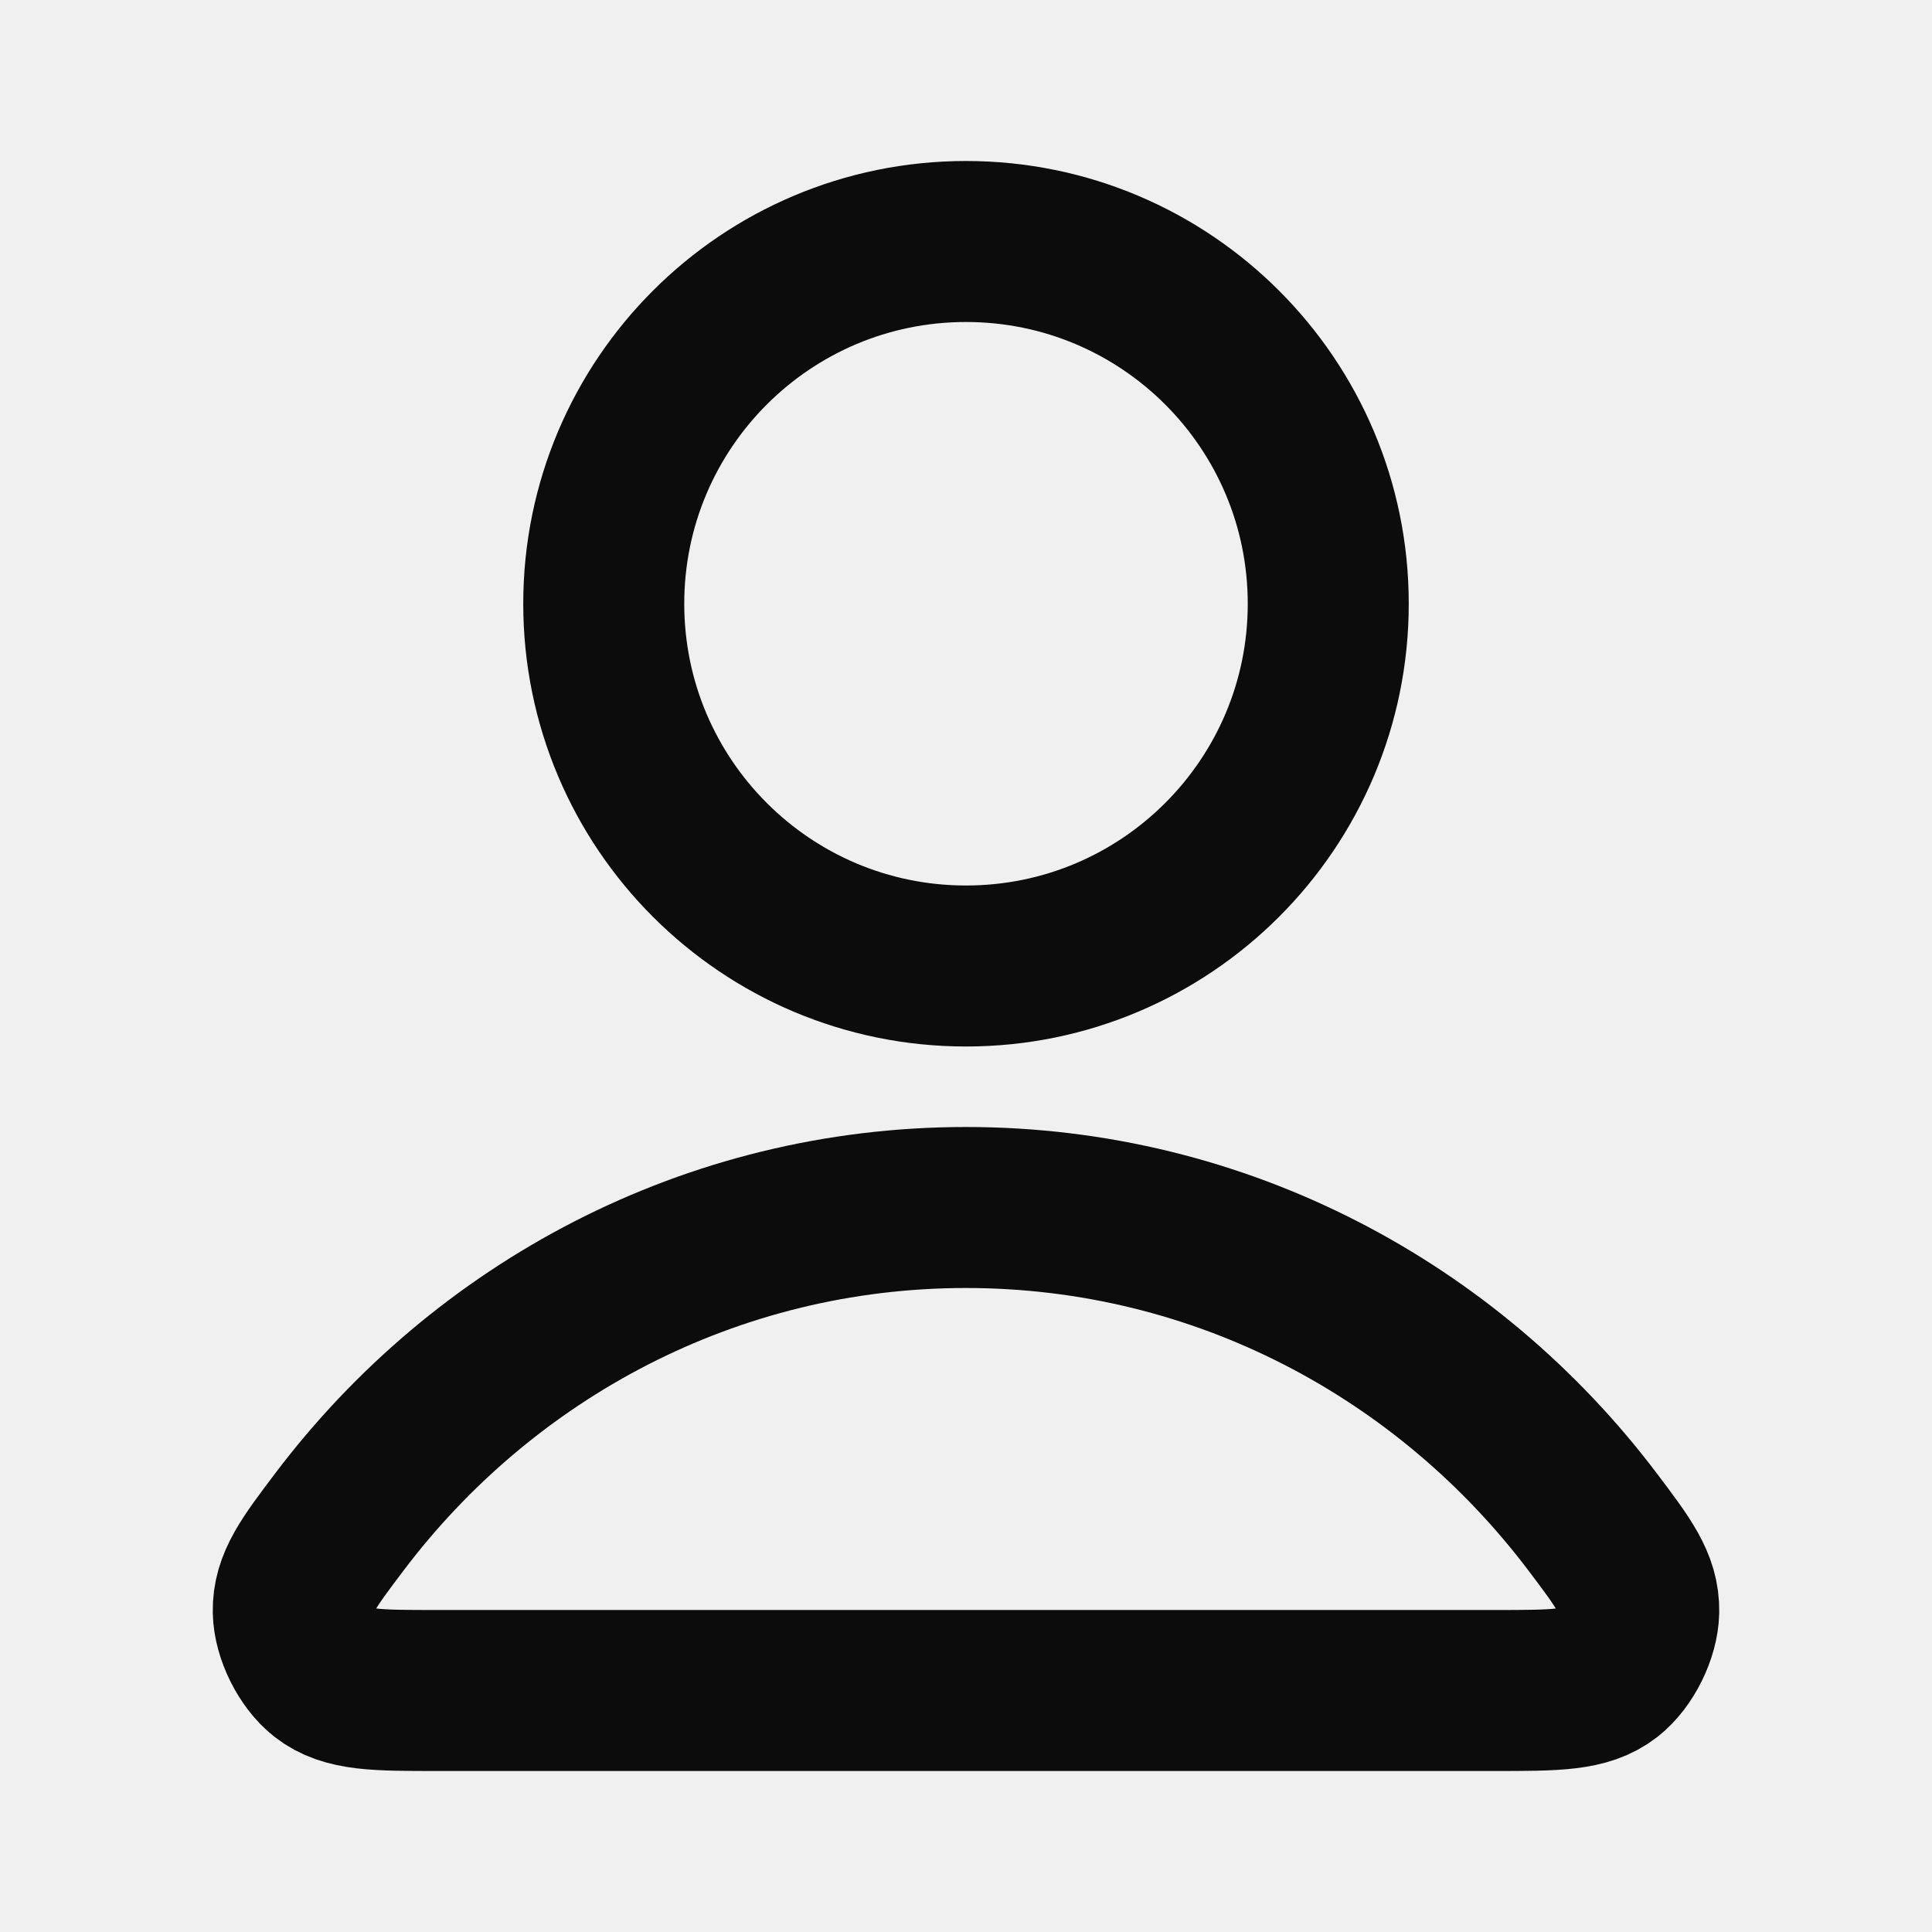
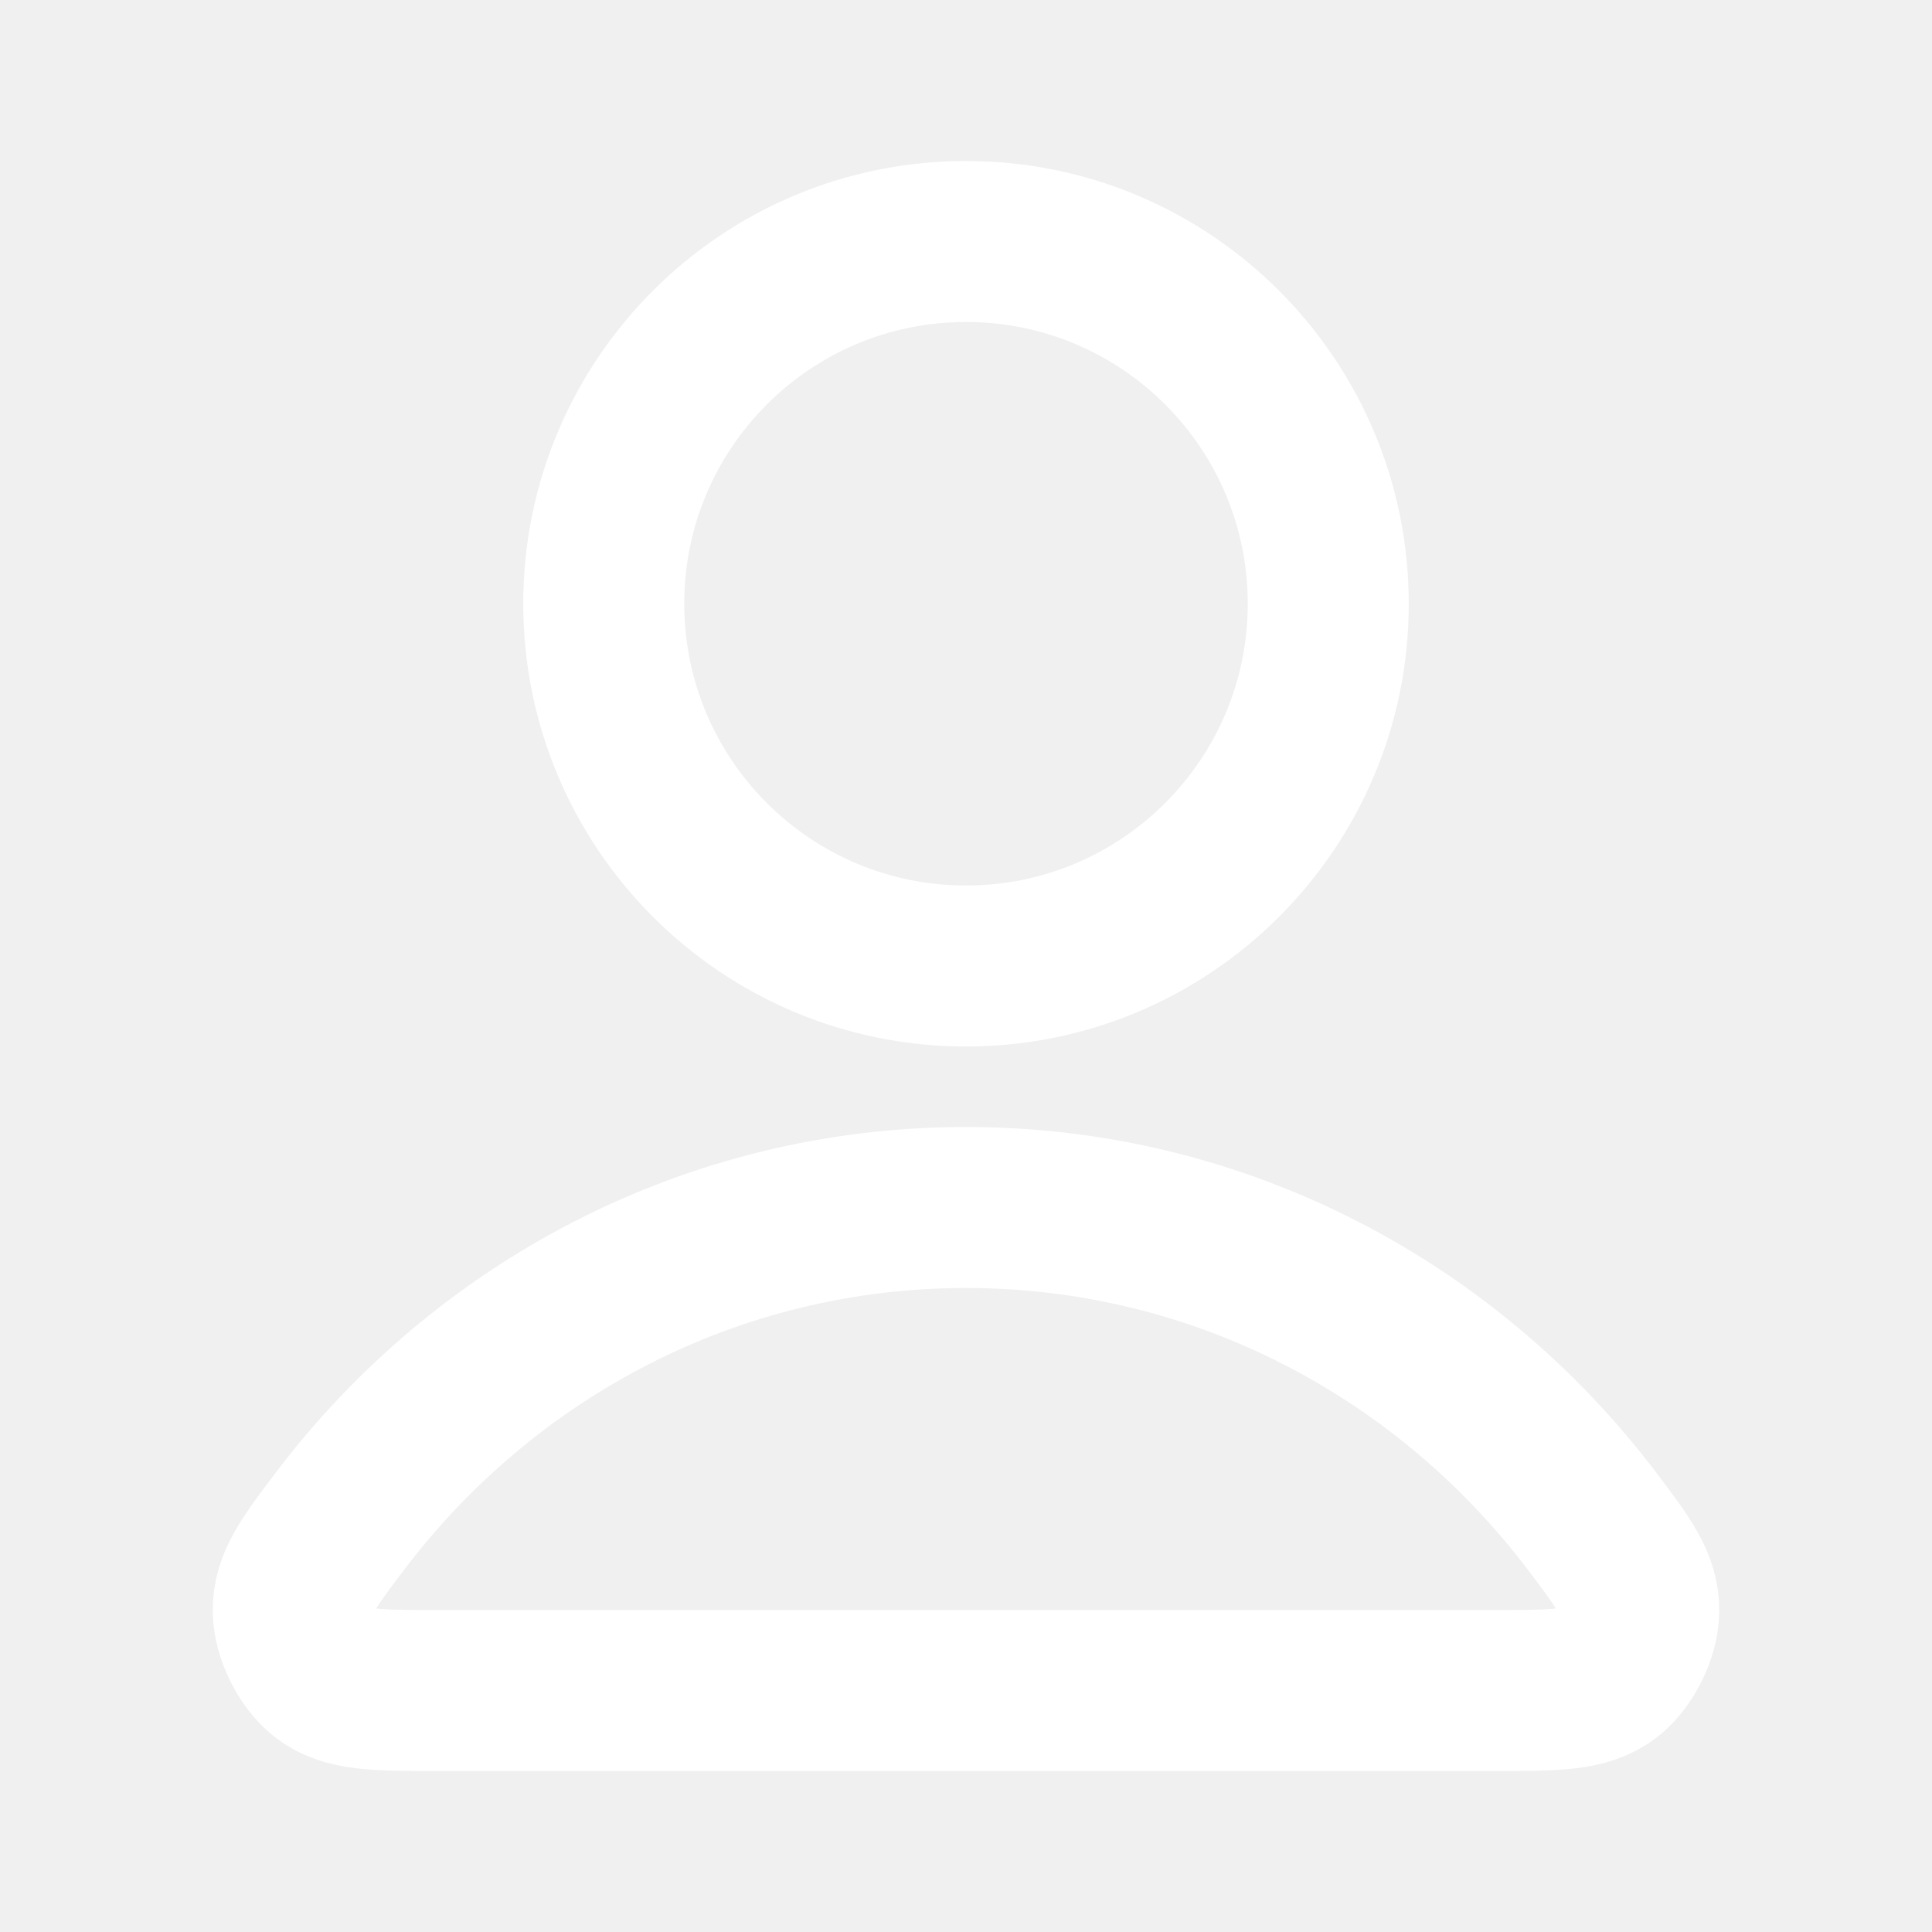
<svg xmlns="http://www.w3.org/2000/svg" width="24" height="24" viewBox="0 0 24 24" fill="none">
-   <path d="M12 15C8.83 15 6.011 16.531 4.216 18.906C3.83 19.417 3.637 19.673 3.643 20.018C3.648 20.285 3.815 20.622 4.025 20.787C4.297 21 4.674 21 5.427 21H18.573C19.326 21 19.703 21 19.975 20.787C20.185 20.622 20.352 20.285 20.357 20.018C20.363 19.673 20.17 19.417 19.784 18.906C17.989 16.531 15.17 15 12 15Z" stroke="#0D0C0C" stroke-width="2" stroke-linecap="round" stroke-linejoin="round" />
-   <path d="M12 12C14.485 12 16.5 9.985 16.5 7.5C16.5 5.015 14.485 3 12 3C9.515 3 7.5 5.015 7.5 7.5C7.5 9.985 9.515 12 12 12Z" stroke="#0D0C0C" stroke-width="2" stroke-linecap="round" stroke-linejoin="round" />
+   <path d="M12 15C8.83 15 6.011 16.531 4.216 18.906C3.83 19.417 3.637 19.673 3.643 20.018C3.648 20.285 3.815 20.622 4.025 20.787C4.297 21 4.674 21 5.427 21H18.573C19.326 21 19.703 21 19.975 20.787C20.185 20.622 20.352 20.285 20.357 20.018C20.363 19.673 20.17 19.417 19.784 18.906C17.989 16.531 15.17 15 12 15Z" stroke="white" stroke-width="2" stroke-linecap="round" stroke-linejoin="round" />
+   <path d="M12 12C14.485 12 16.5 9.985 16.5 7.5C16.5 5.015 14.485 3 12 3C9.515 3 7.5 5.015 7.5 7.5C7.5 9.985 9.515 12 12 12Z" stroke="white" stroke-width="2" stroke-linecap="round" stroke-linejoin="round" />
</svg>
